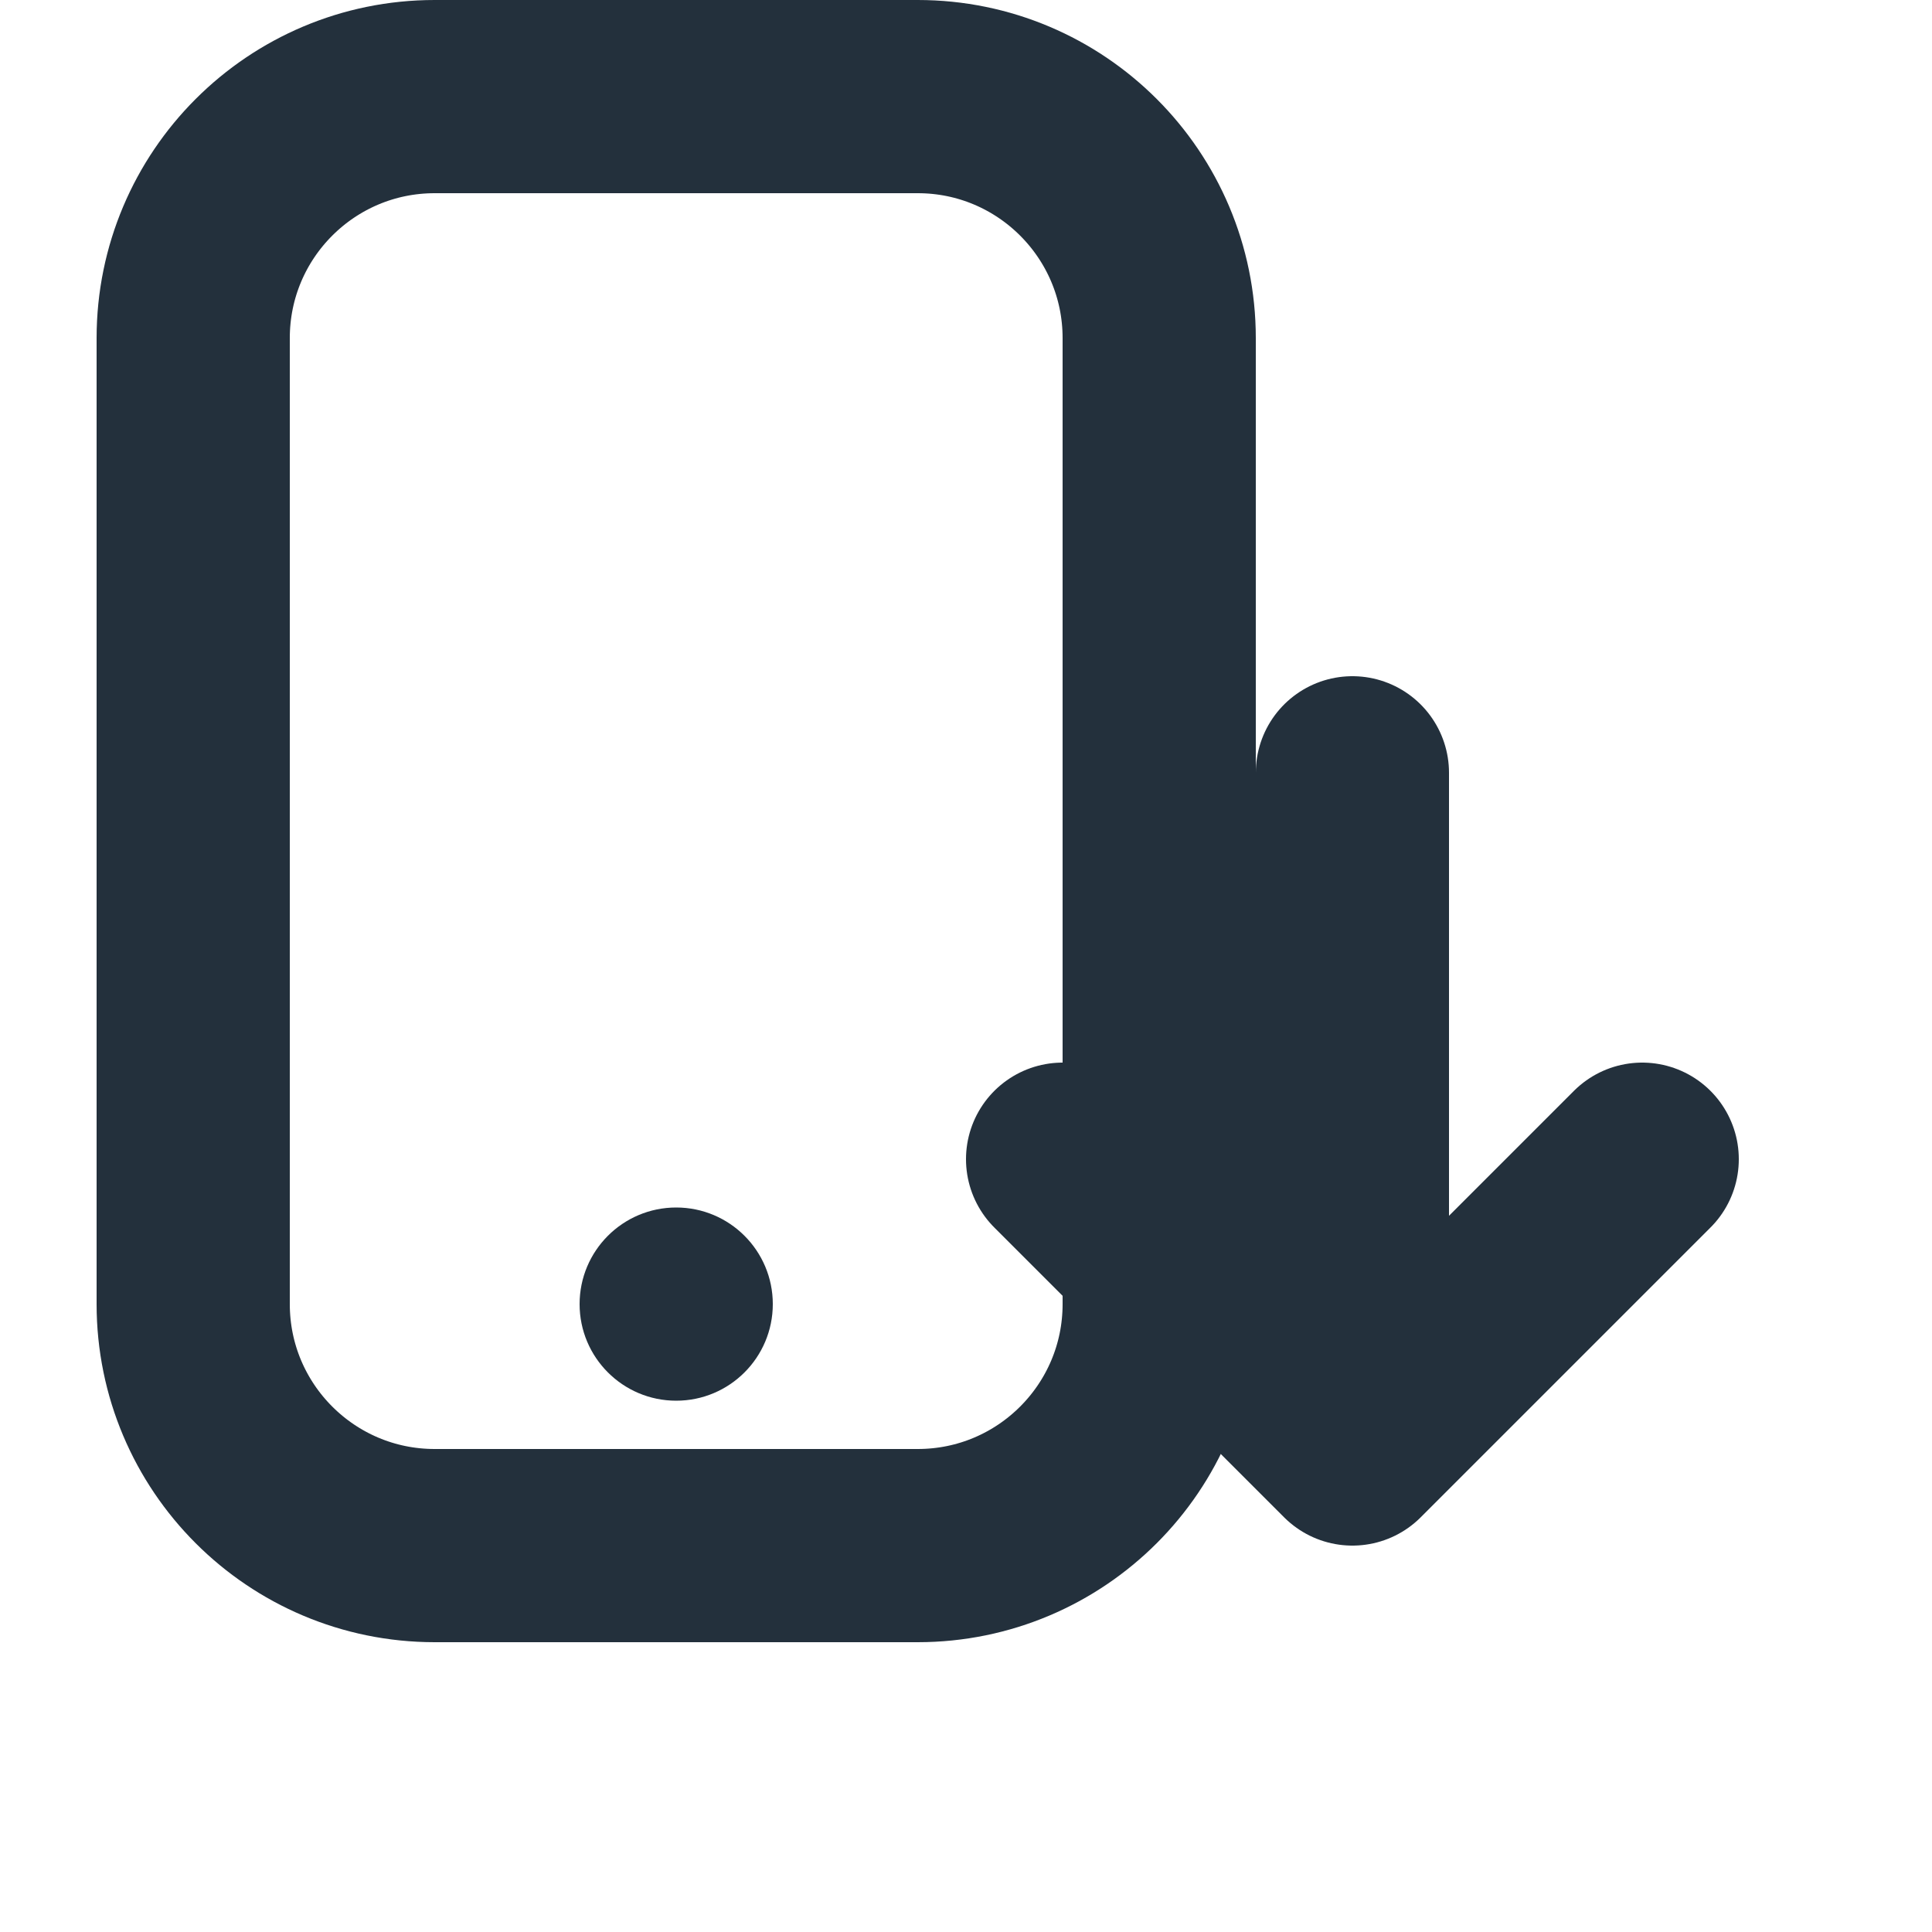
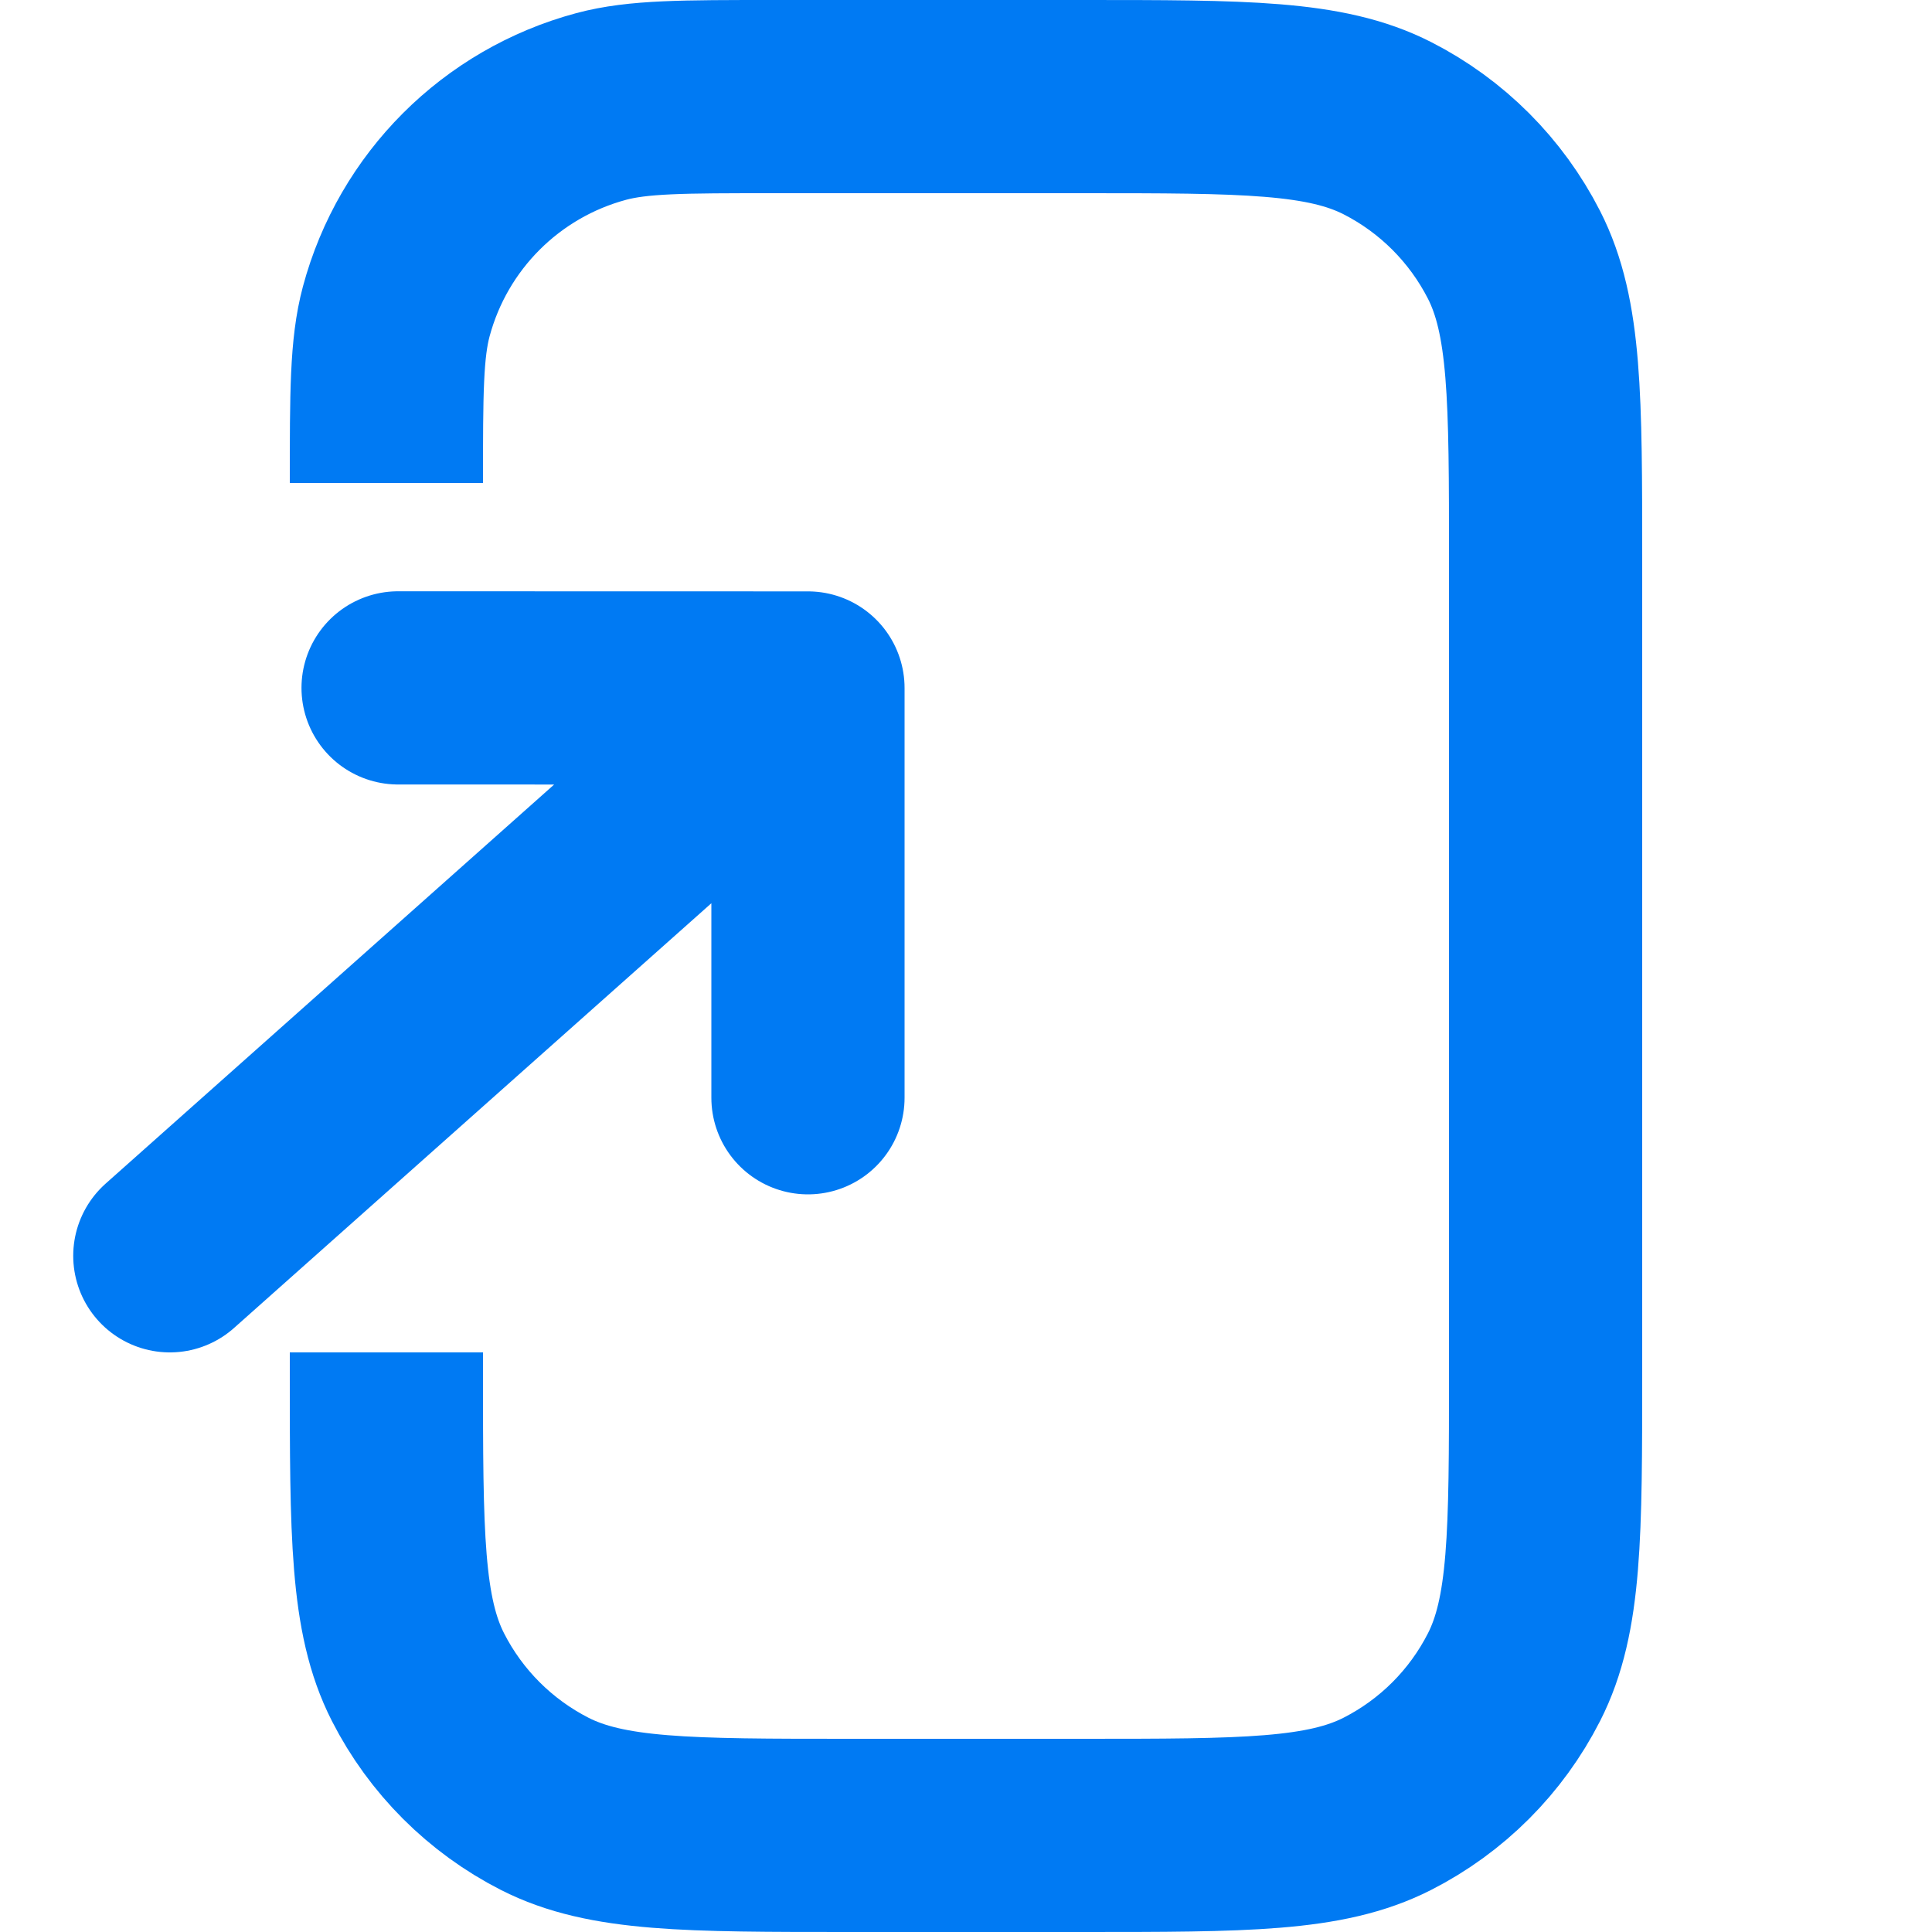
<svg xmlns="http://www.w3.org/2000/svg" width="20" height="20" viewBox="0 0 20 20" fill="none">
-   <rect x="2" y="1" width="10" height="15" rx="2.5" stroke="#23303C" stroke-width="2" />
-   <circle cx="7" cy="13.5" r="1" fill="#23303C" />
-   <path d="M14 8V15M17 12L14 15L11 12" stroke="#23303C" stroke-width="2" stroke-linecap="round" stroke-linejoin="round" />
+   <path d="M4 5C4 4.07 4 3.605 4.102 3.224C4.38 2.188 5.188 1.38 6.224 1.102C6.605 1 7.07 1 8 1L11.2 1C12.88 1 13.72 1 14.362 1.327C14.927 1.615 15.385 2.074 15.673 2.638C16 3.28 16 4.12 16 5.8L16 14.2C16 15.88 16 16.72 15.673 17.362C15.385 17.927 14.927 18.385 14.362 18.673C13.72 19 12.88 19 11.2 19L8.8 19C7.12 19 6.28 19 5.638 18.673C5.074 18.385 4.615 17.927 4.327 17.362C4 16.72 4 15.88 4 14.2L4 14" stroke="#007AF3" stroke-width="2" />
+   <path d="M8.364 7.122L1.758 13M8.364 11.364L8.364 7.122L4.121 7.121" stroke="#007AF3" stroke-width="2" stroke-linecap="round" stroke-linejoin="round" />
</svg>
